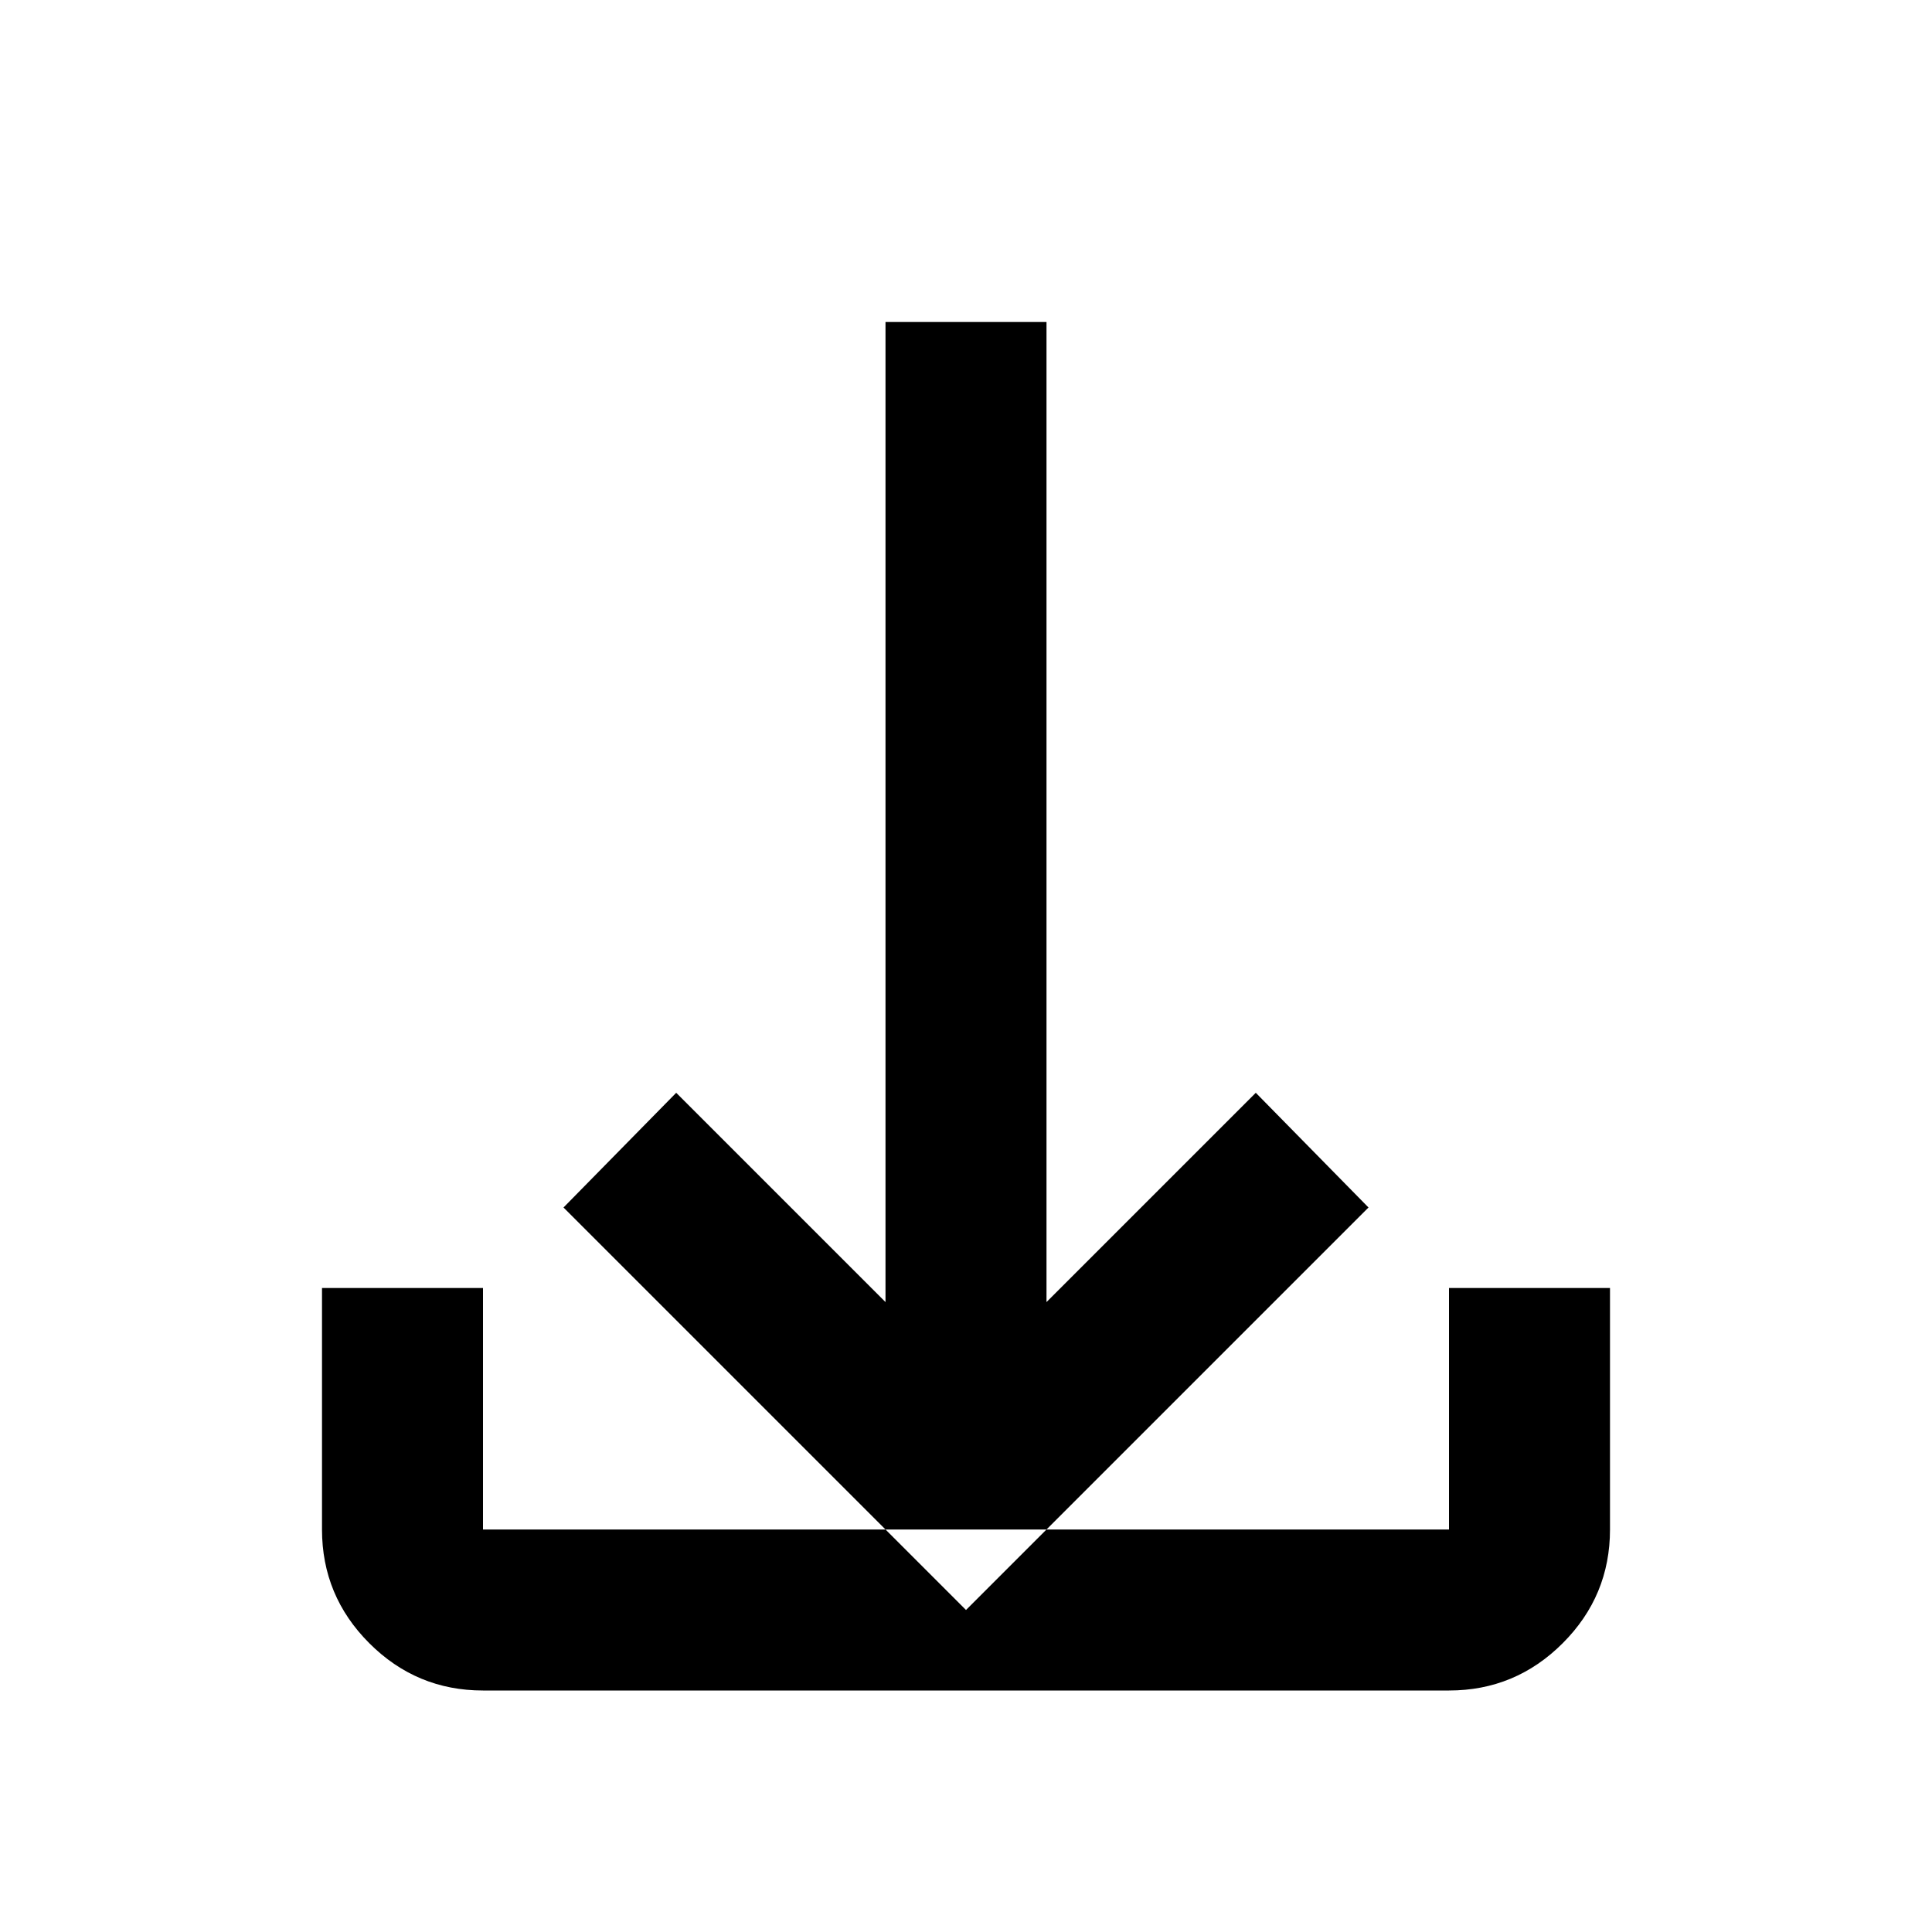
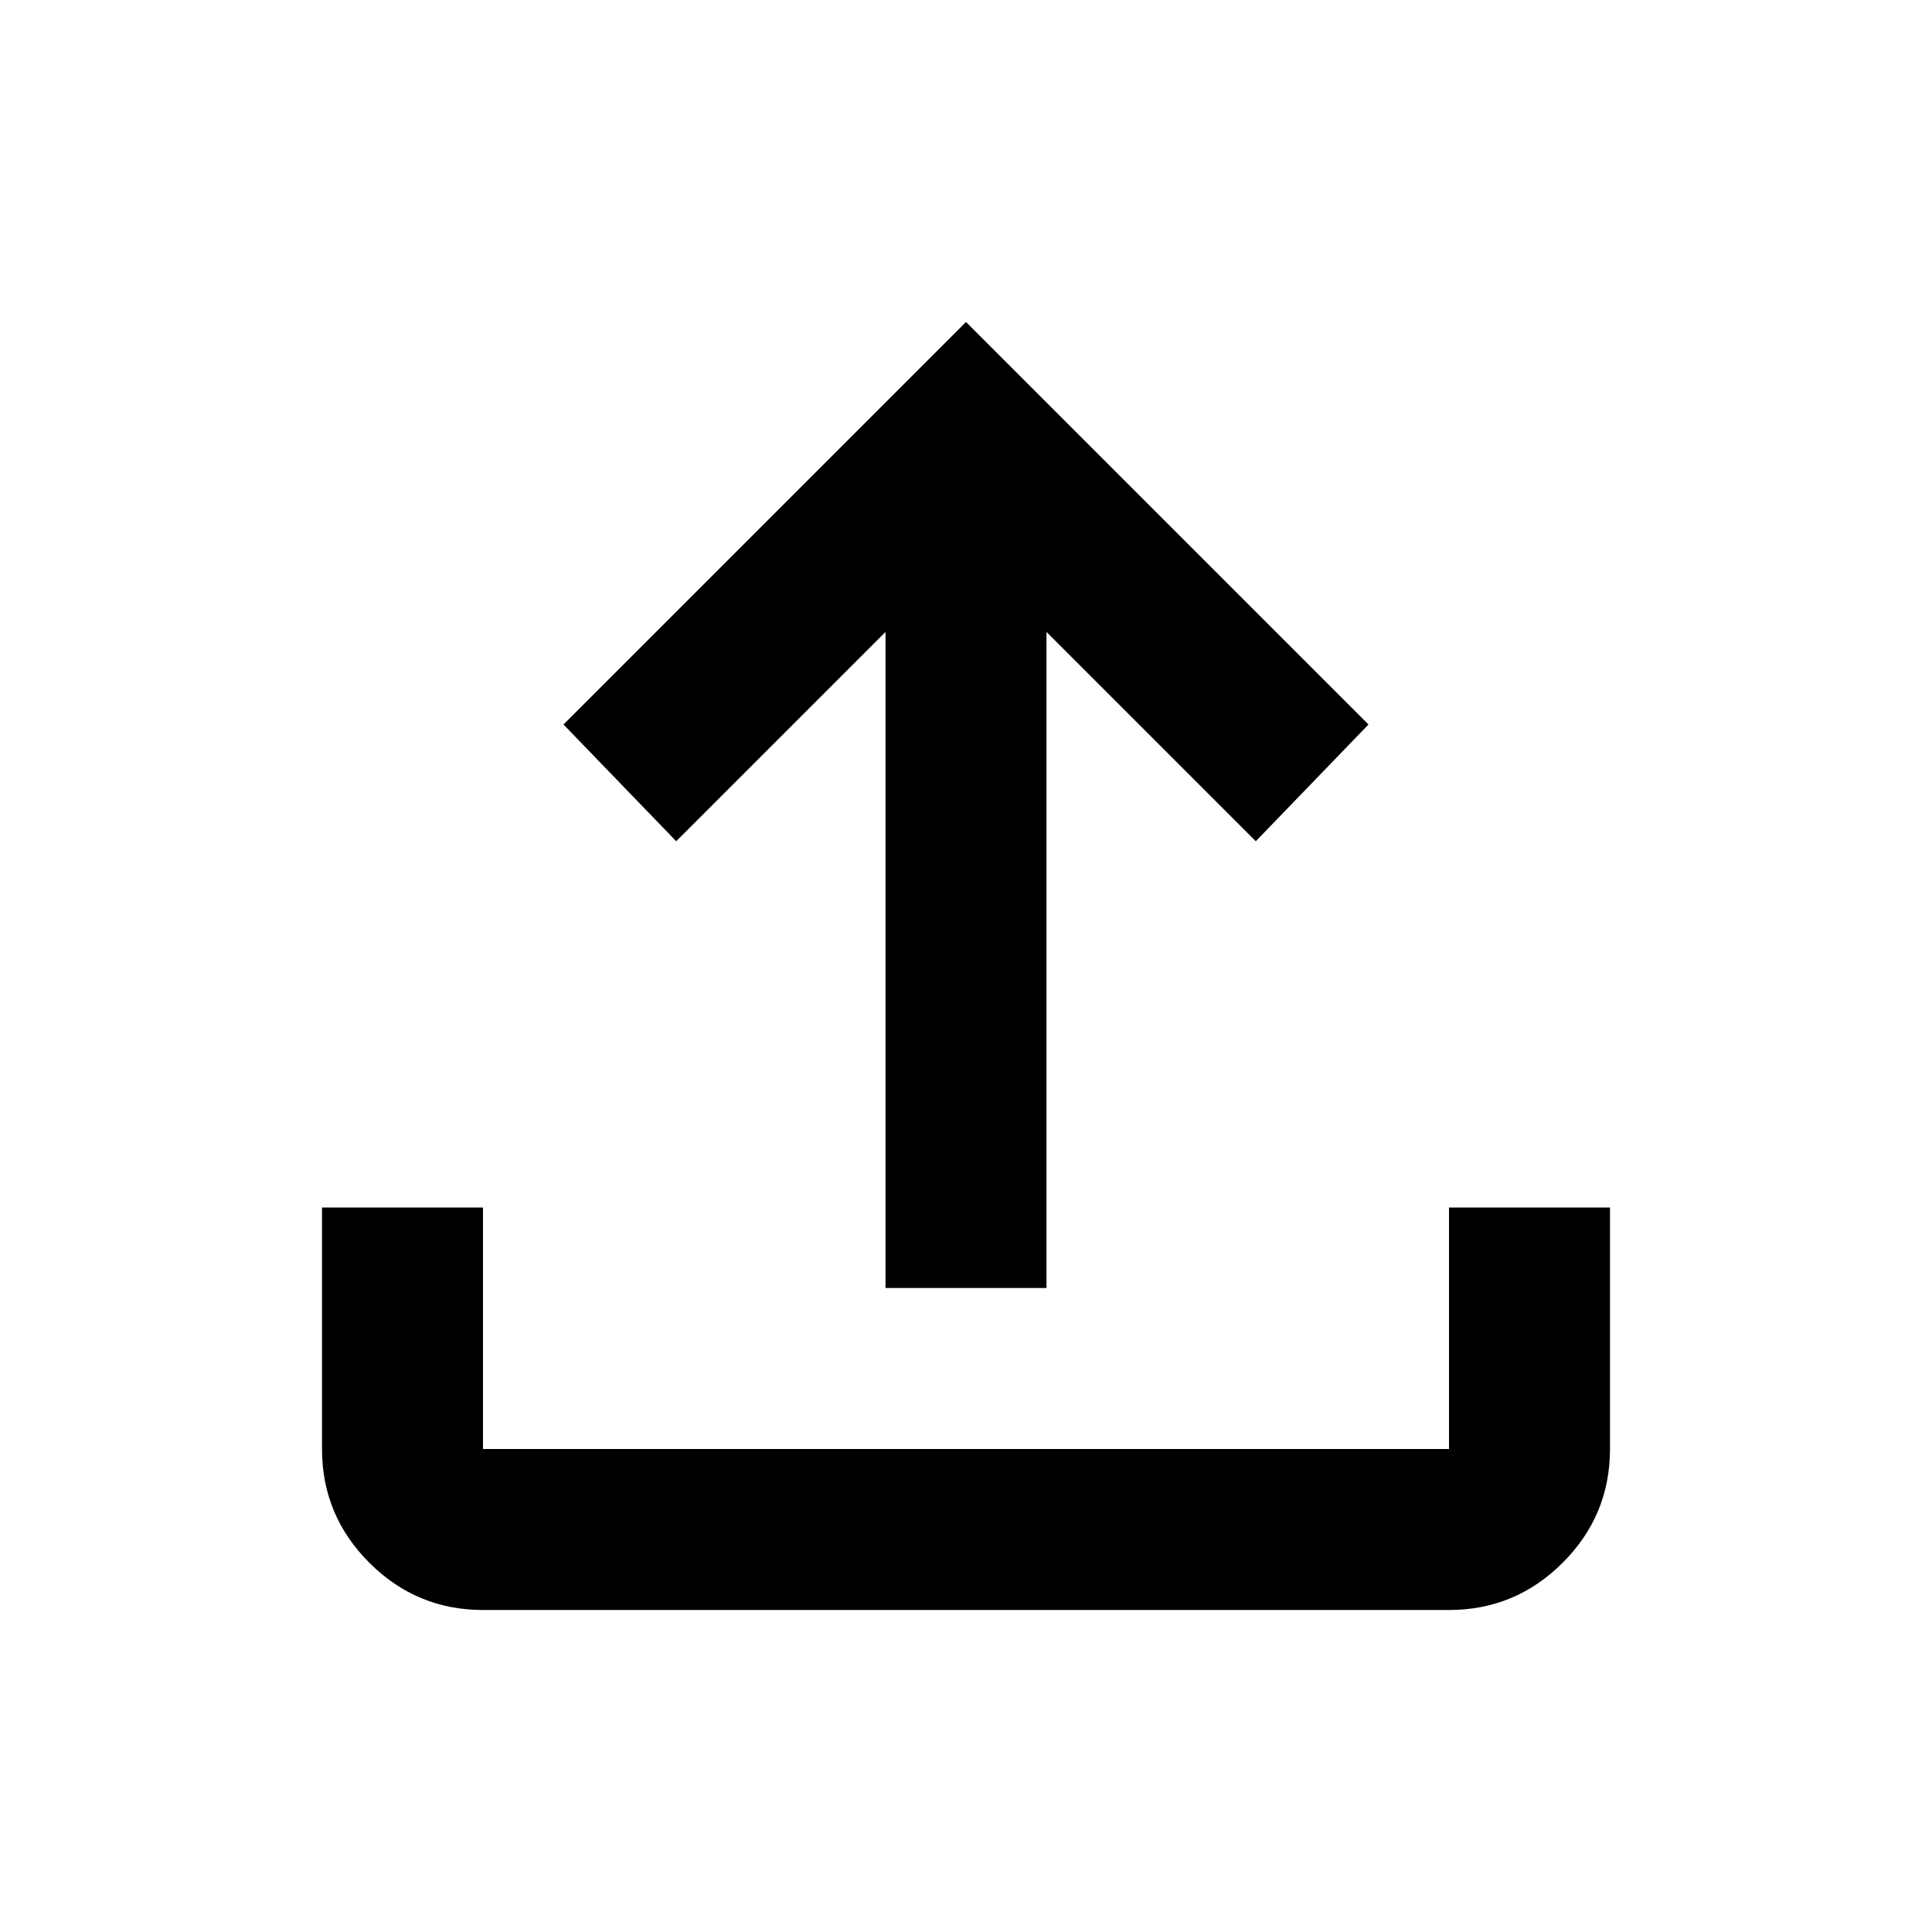
<svg xmlns="http://www.w3.org/2000/svg" height="24px" viewBox="0 -960 960 960" width="24px" fill="currentColor">
-   <path d="M440-800v487L336-417l-56 57 200 200 200-200-56-57-104 104v-487h-80ZM240-120q-33 0-56.5-23.5T160-200v-120h80v120h480v-120h80v120q0 33-23.5 56.5T720-120H240Z" />
+   <path d="M440-320v-326L336-542l-56-58 200-200 200 200-56 58-104-104v326h-80ZM240-160q-33 0-56.5-23.5T160-240v-120h80v120h480v-120h80v120q0 33-23.5 56.5T720-160H240Z" />
</svg>
